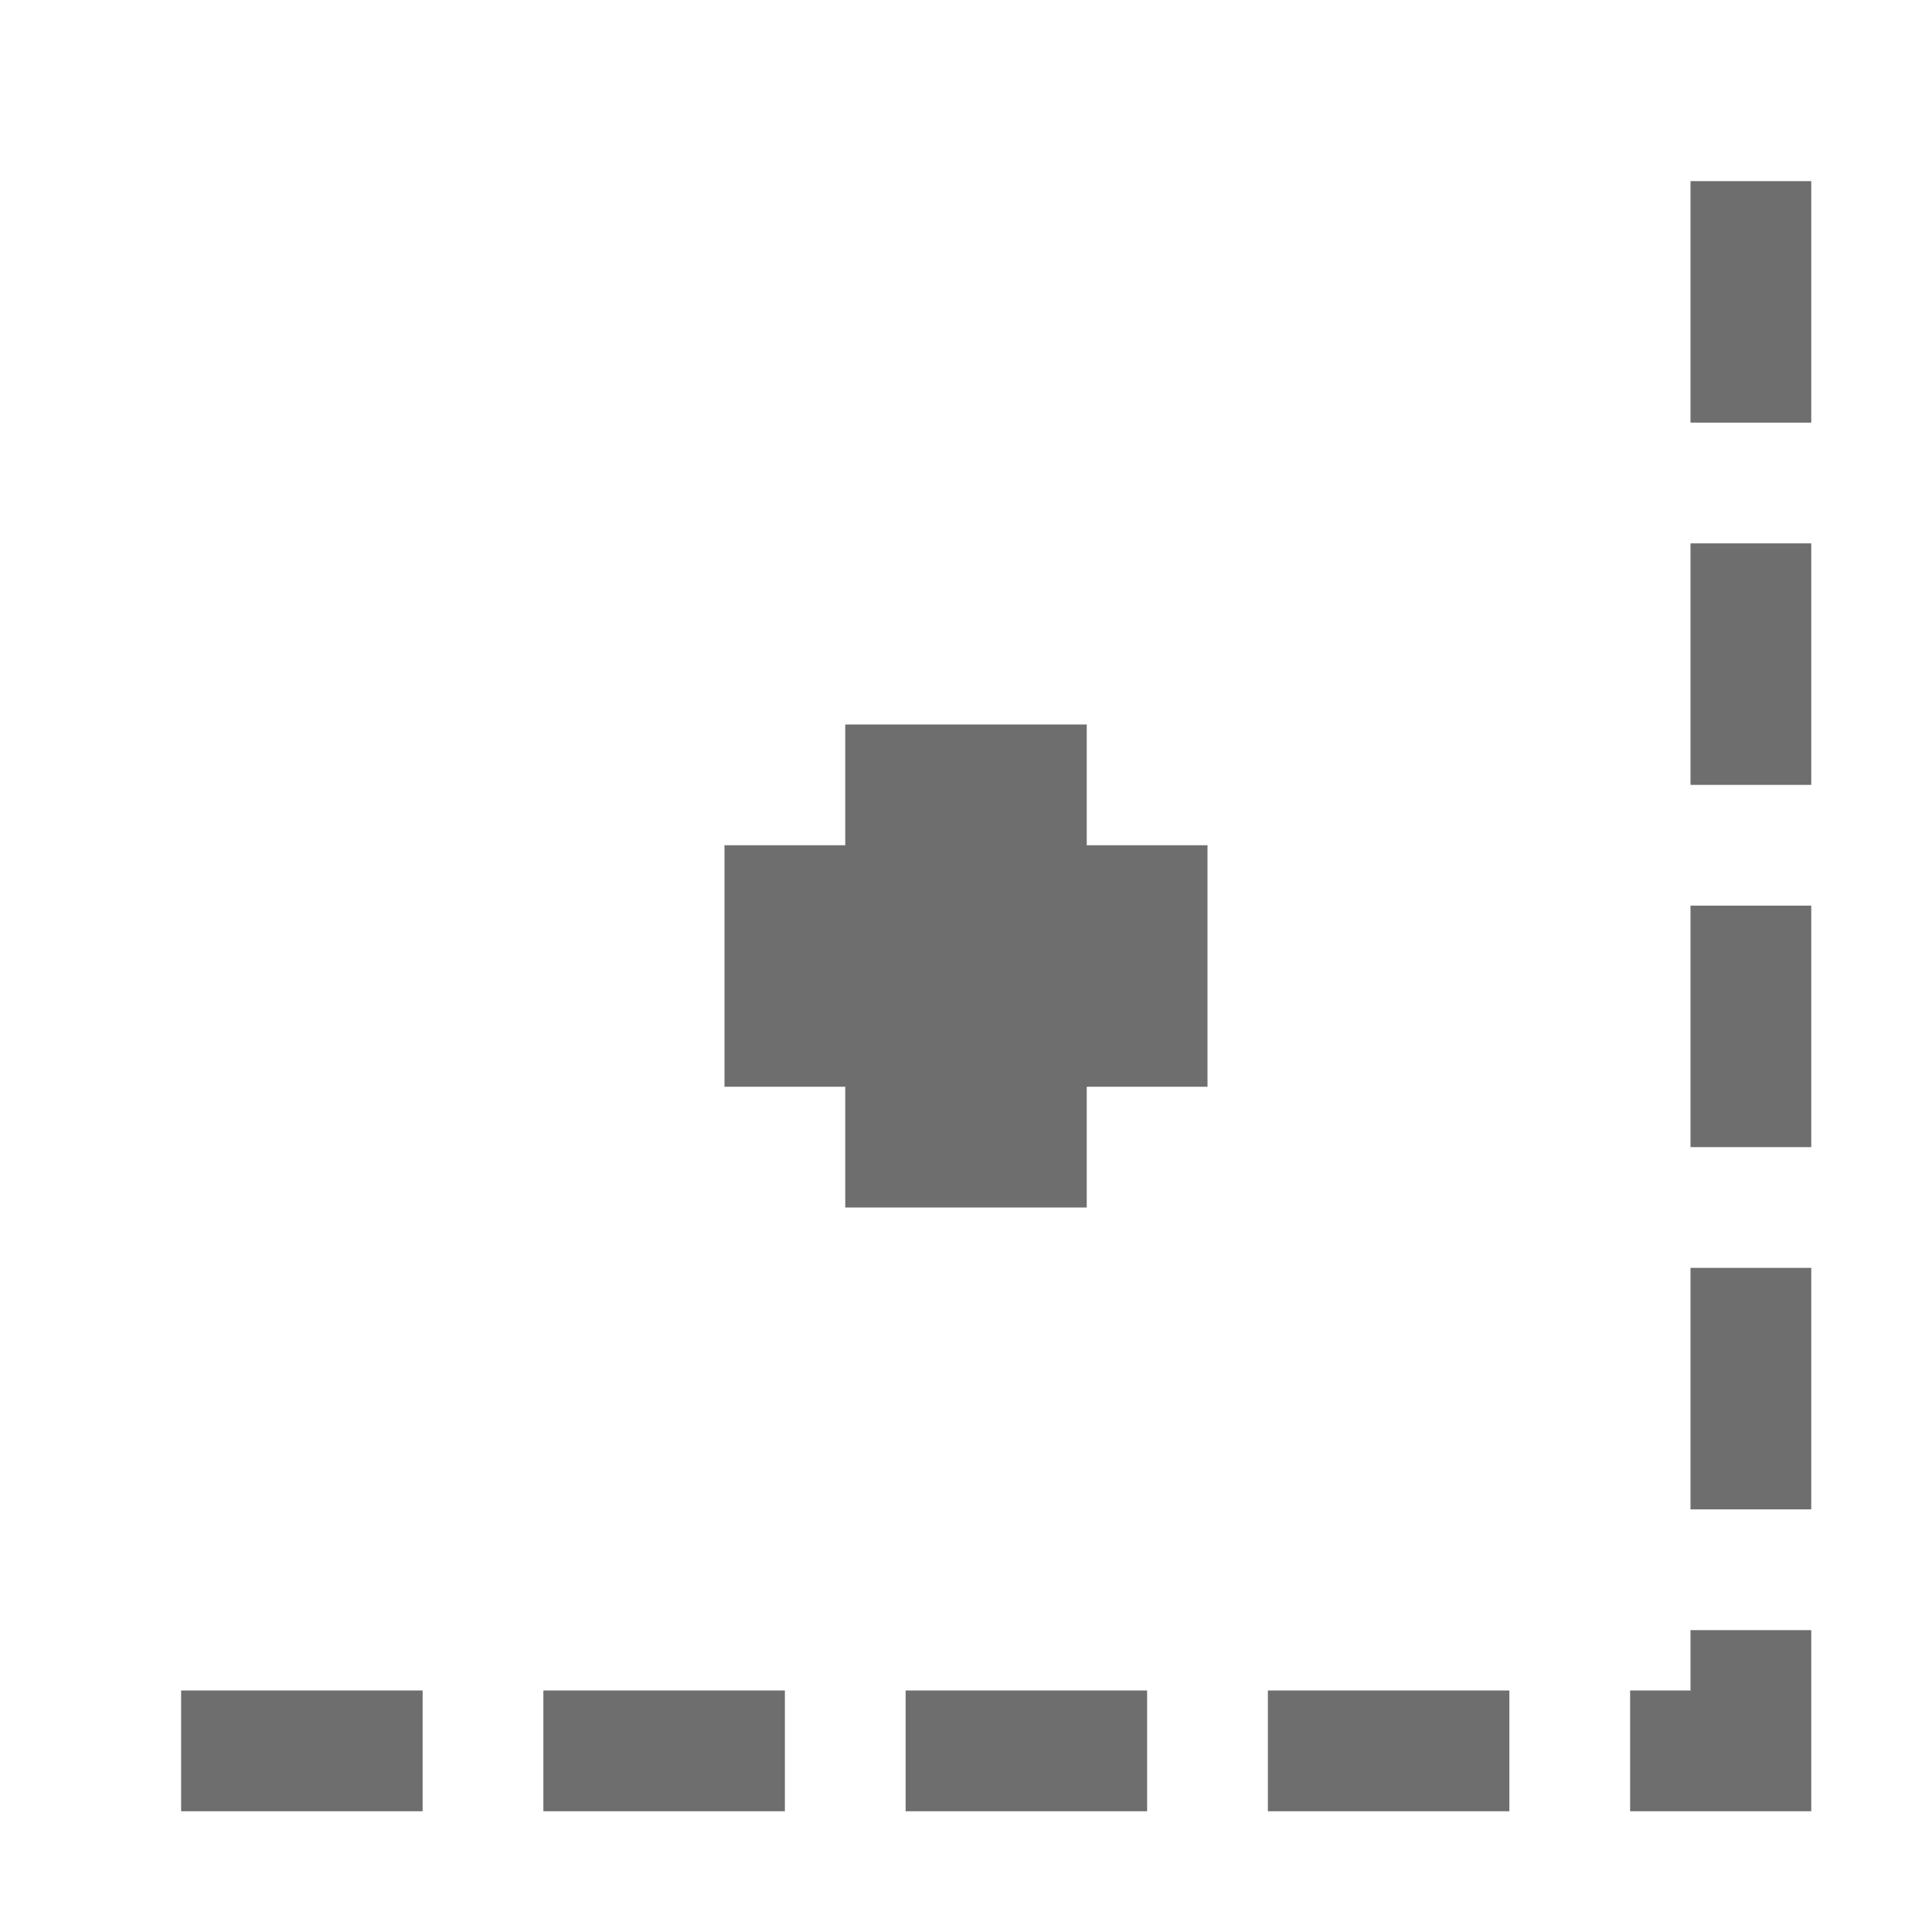
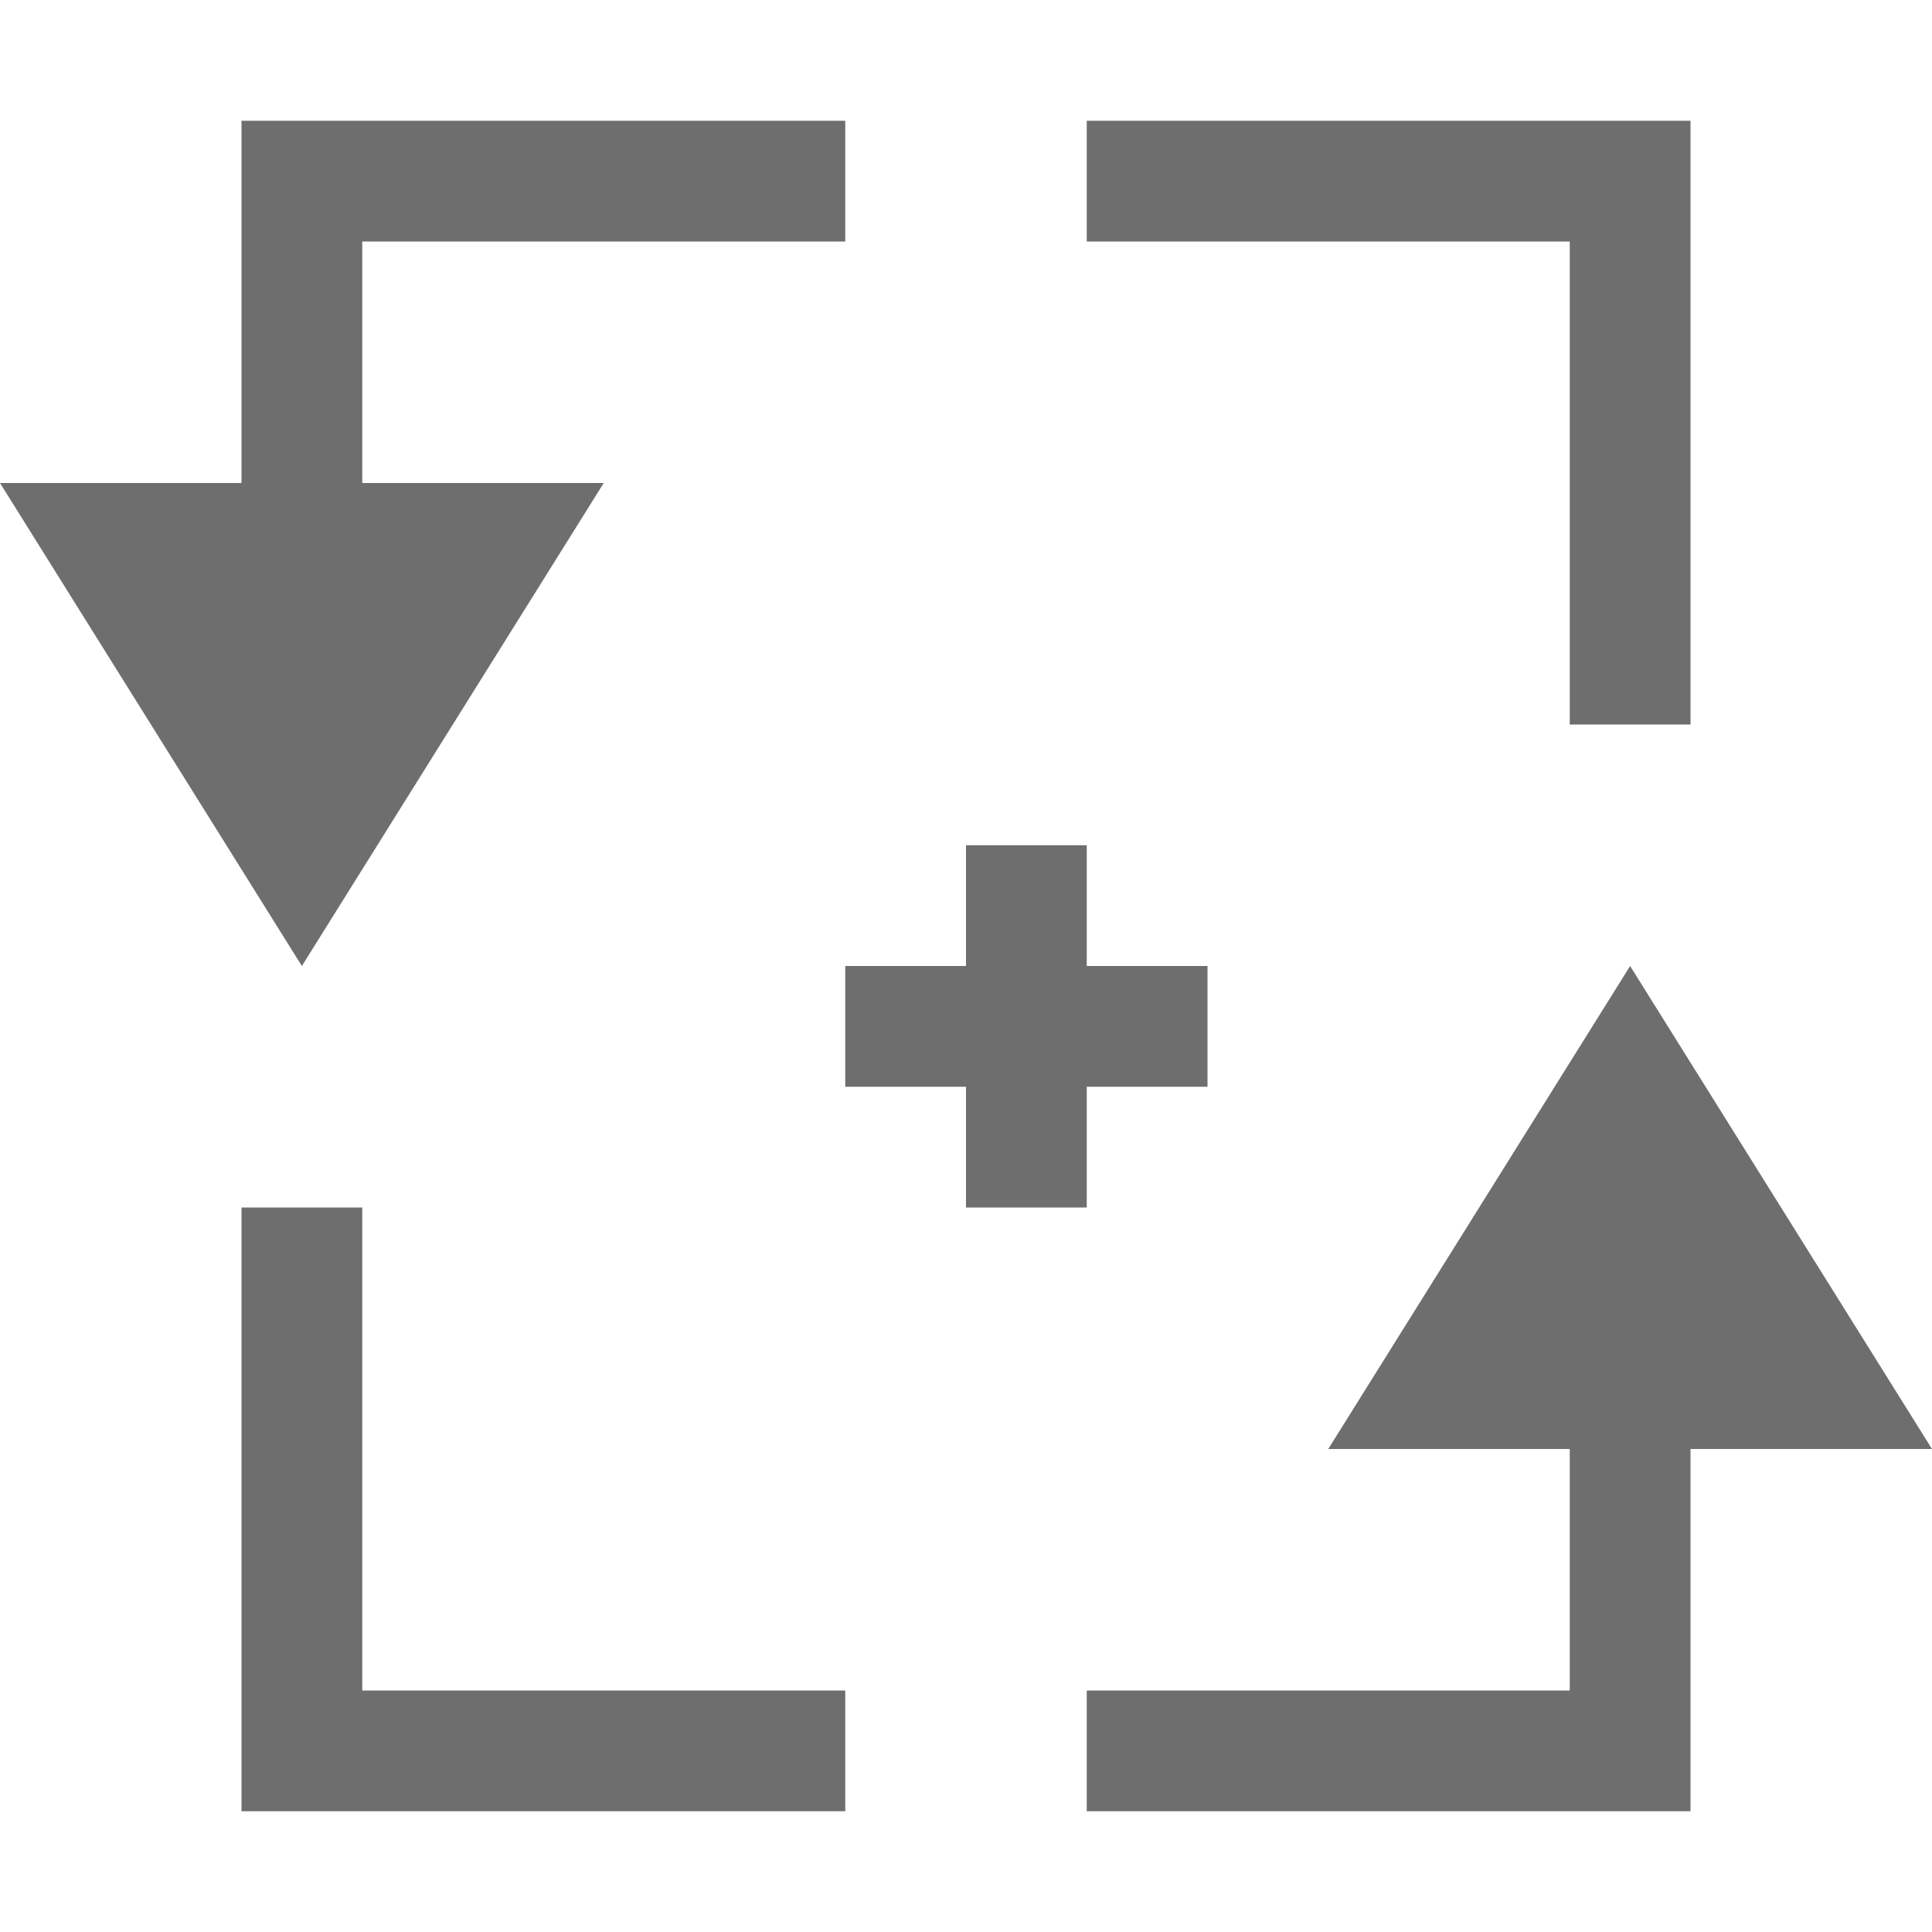
- <svg xmlns="http://www.w3.org/2000/svg" width="16" height="16" viewBox="0 0 16 16">
+ <svg xmlns="http://www.w3.org/2000/svg" width="16" height="16" version="1.1">
  <defs>
    <style id="current-color-scheme" type="text/css">
   .ColorScheme-Text { color:#6e6e6e; } .ColorScheme-Highlight { color:#4285f4; }
  </style>
  </defs>
-   <path style="fill:currentColor" class="ColorScheme-Text" d="M 14 1.5 L 14 2 L 14 3 L 14 3.5 L 15 3.5 L 15 3 L 15 2 L 15 1.5 L 14 1.5 z M 14 4.5 L 14 5 L 14 6 L 14 6.5 L 15 6.5 L 15 6 L 15 5 L 15 4.5 L 14 4.5 z M 7 6 L 7 7 L 6 7 L 6 9 L 7 9 L 7 10 L 9 10 L 9 9 L 10 9 L 10 7 L 9 7 L 9 6 L 7 6 z M 14 7.5 L 14 8 L 14 9 L 14 9.5 L 15 9.5 L 15 9 L 15 8 L 15 7.5 L 14 7.5 z M 14 10.5 L 14 11 L 14 12 L 14 12.5 L 15 12.5 L 15 12 L 15 11 L 15 10.5 L 14 10.5 z M 14 13.5 L 14 14 L 13.5 14 L 13.5 15 L 14 15 L 14.5 15 L 15 15 L 15 14.5 L 15 14 L 15 13.5 L 14 13.5 z M 1.5 14 L 1.5 15 L 2 15 L 3 15 L 3.5 15 L 3.5 14 L 3 14 L 2 14 L 1.5 14 z M 4.5 14 L 4.5 15 L 5 15 L 6 15 L 6.5 15 L 6.5 14 L 6 14 L 5 14 L 4.5 14 z M 7.5 14 L 7.5 15 L 8 15 L 9 15 L 9.5 15 L 9.5 14 L 9 14 L 8 14 L 7.5 14 z M 10.5 14 L 10.5 15 L 11 15 L 12 15 L 12.5 15 L 12.5 14 L 12 14 L 11 14 L 10.5 14 z" />
+   <path style="fill:currentColor" class="ColorScheme-Text" d="M 2,10 V 15 H 7 V 14 H 3 V 10 Z M 9,1 V 2 H 13 V 6 H 14 V 1 Z M 2.5,8 5,4 H 3 V 2 H 7 V 1 H 2 V 4 H 0 Z M 13.5,8 11,12 H 13 V 14 H 9 V 15 H 14 V 12 H 16 Z M 8,7 V 8 H 7 V 9 H 8 V 10 H 9 V 9 H 10 V 8 H 9 V 7 Z" />
</svg>
